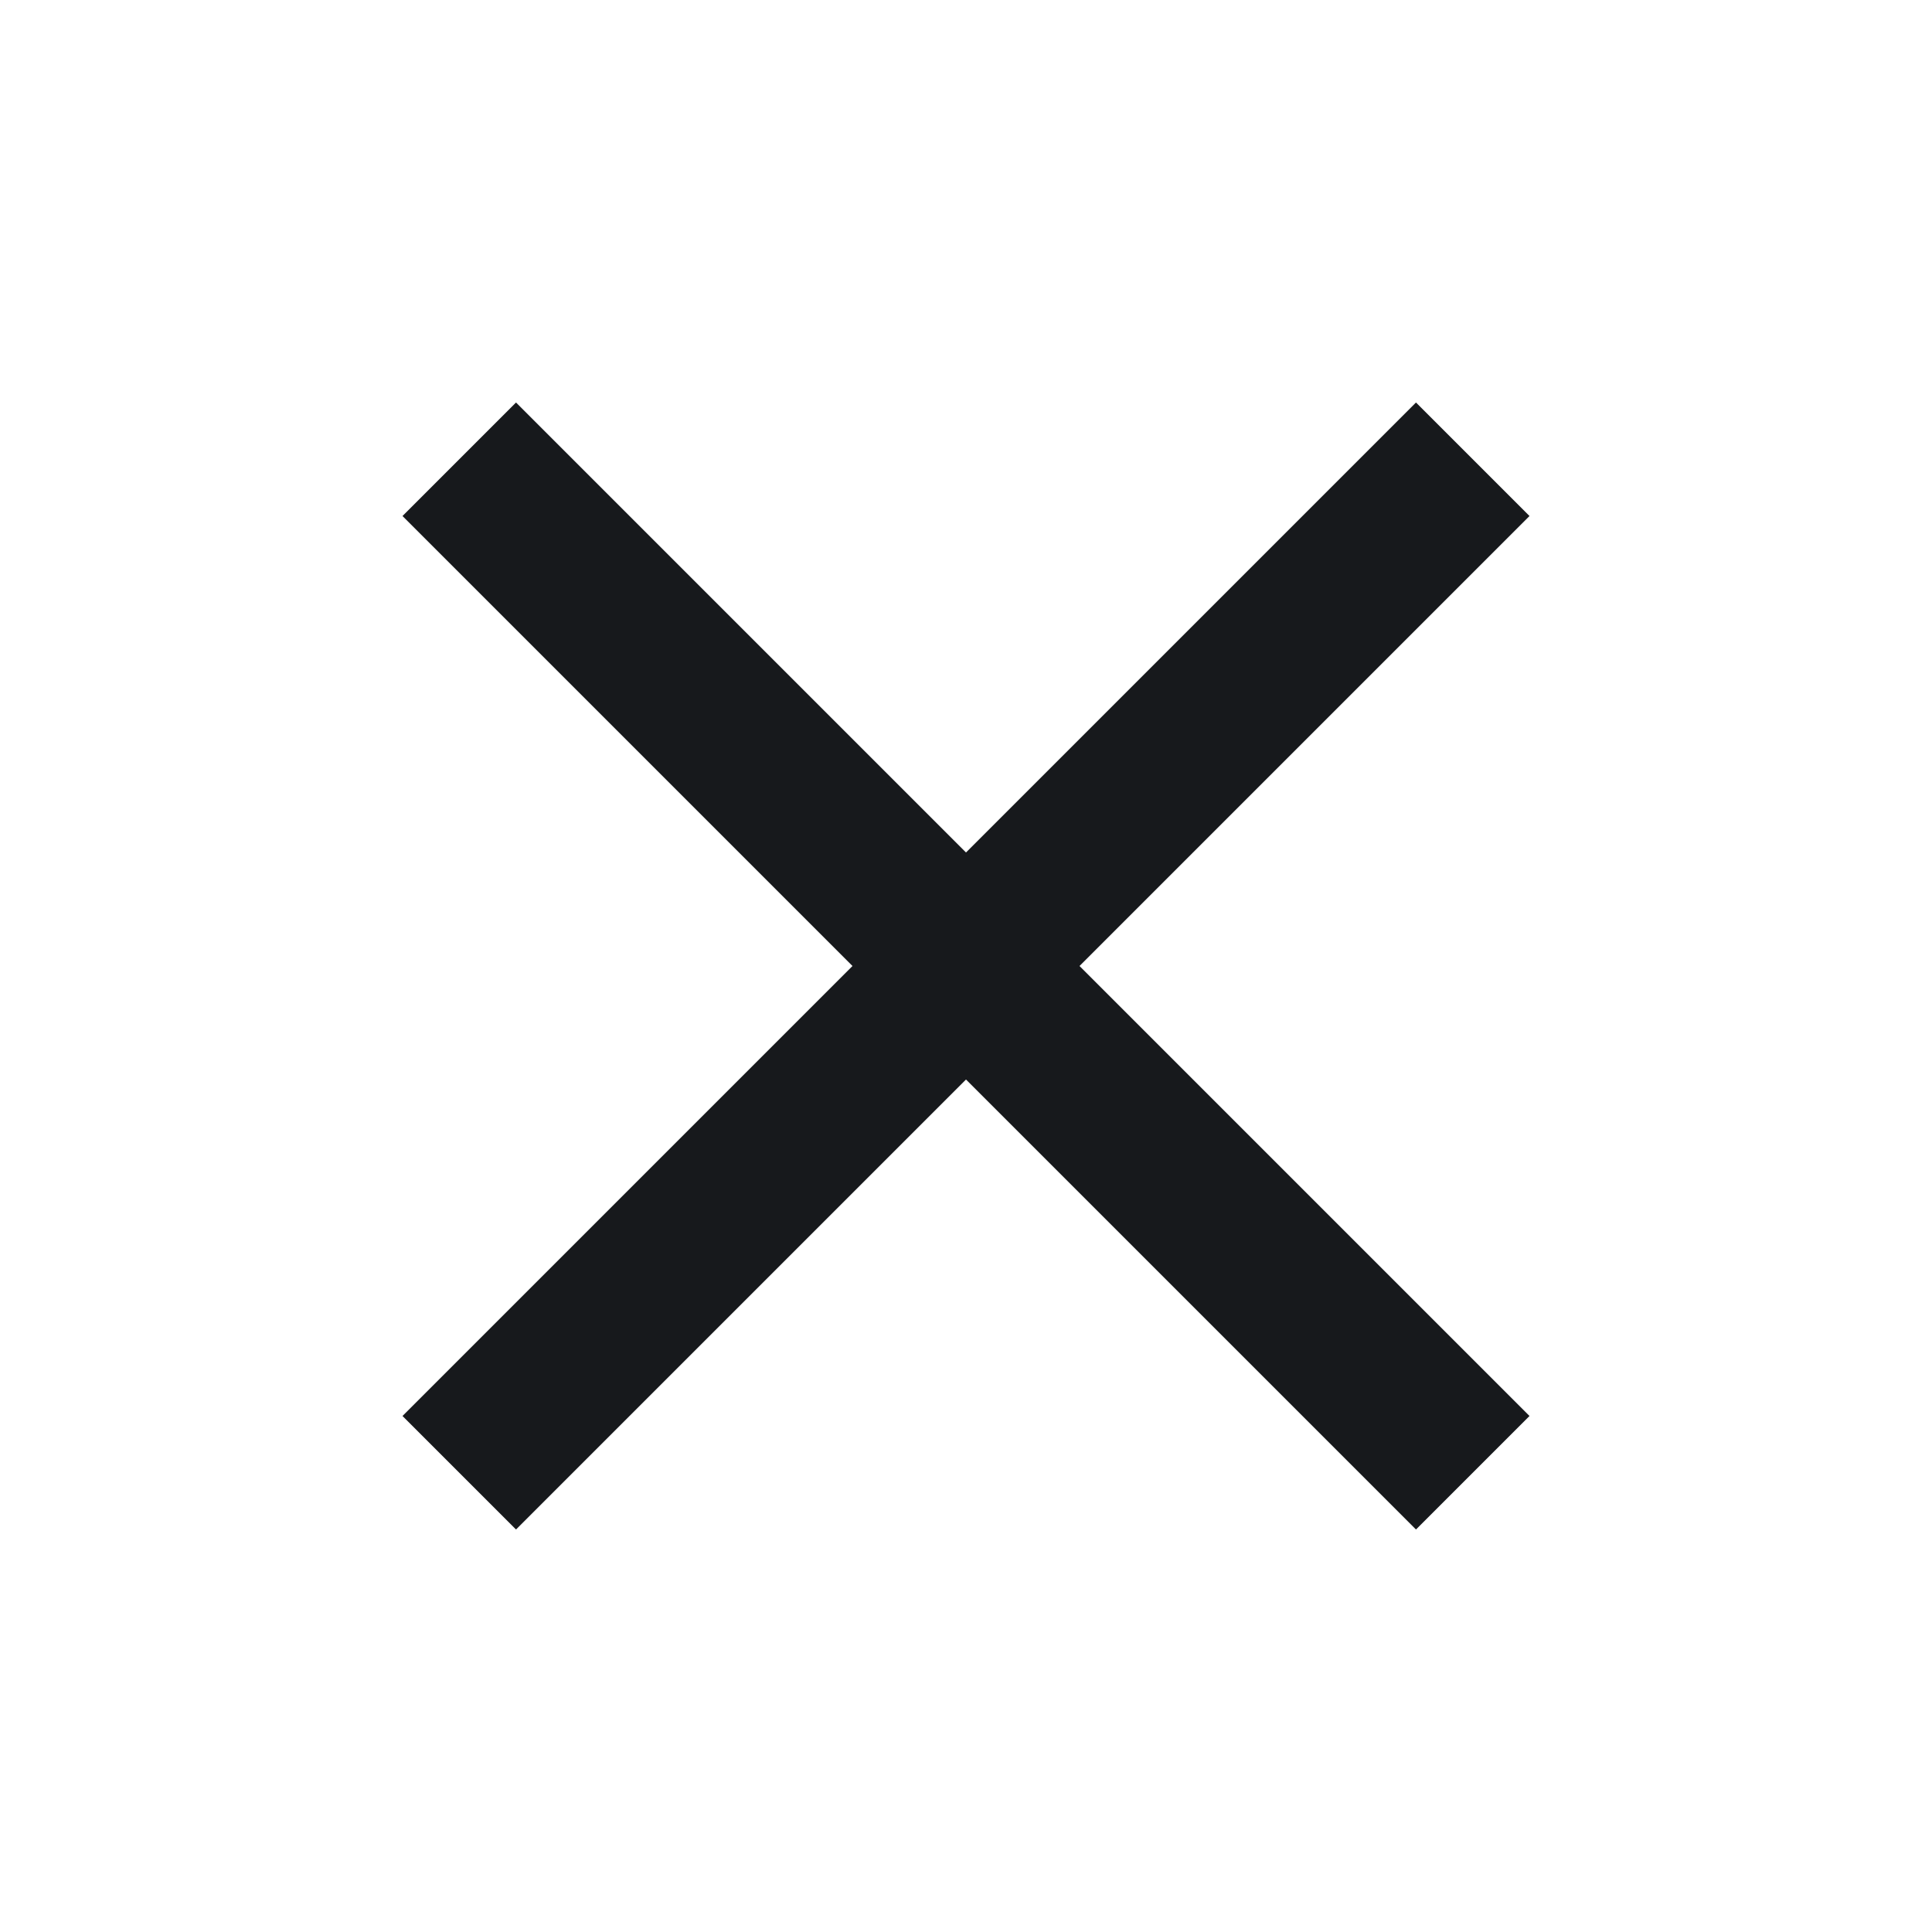
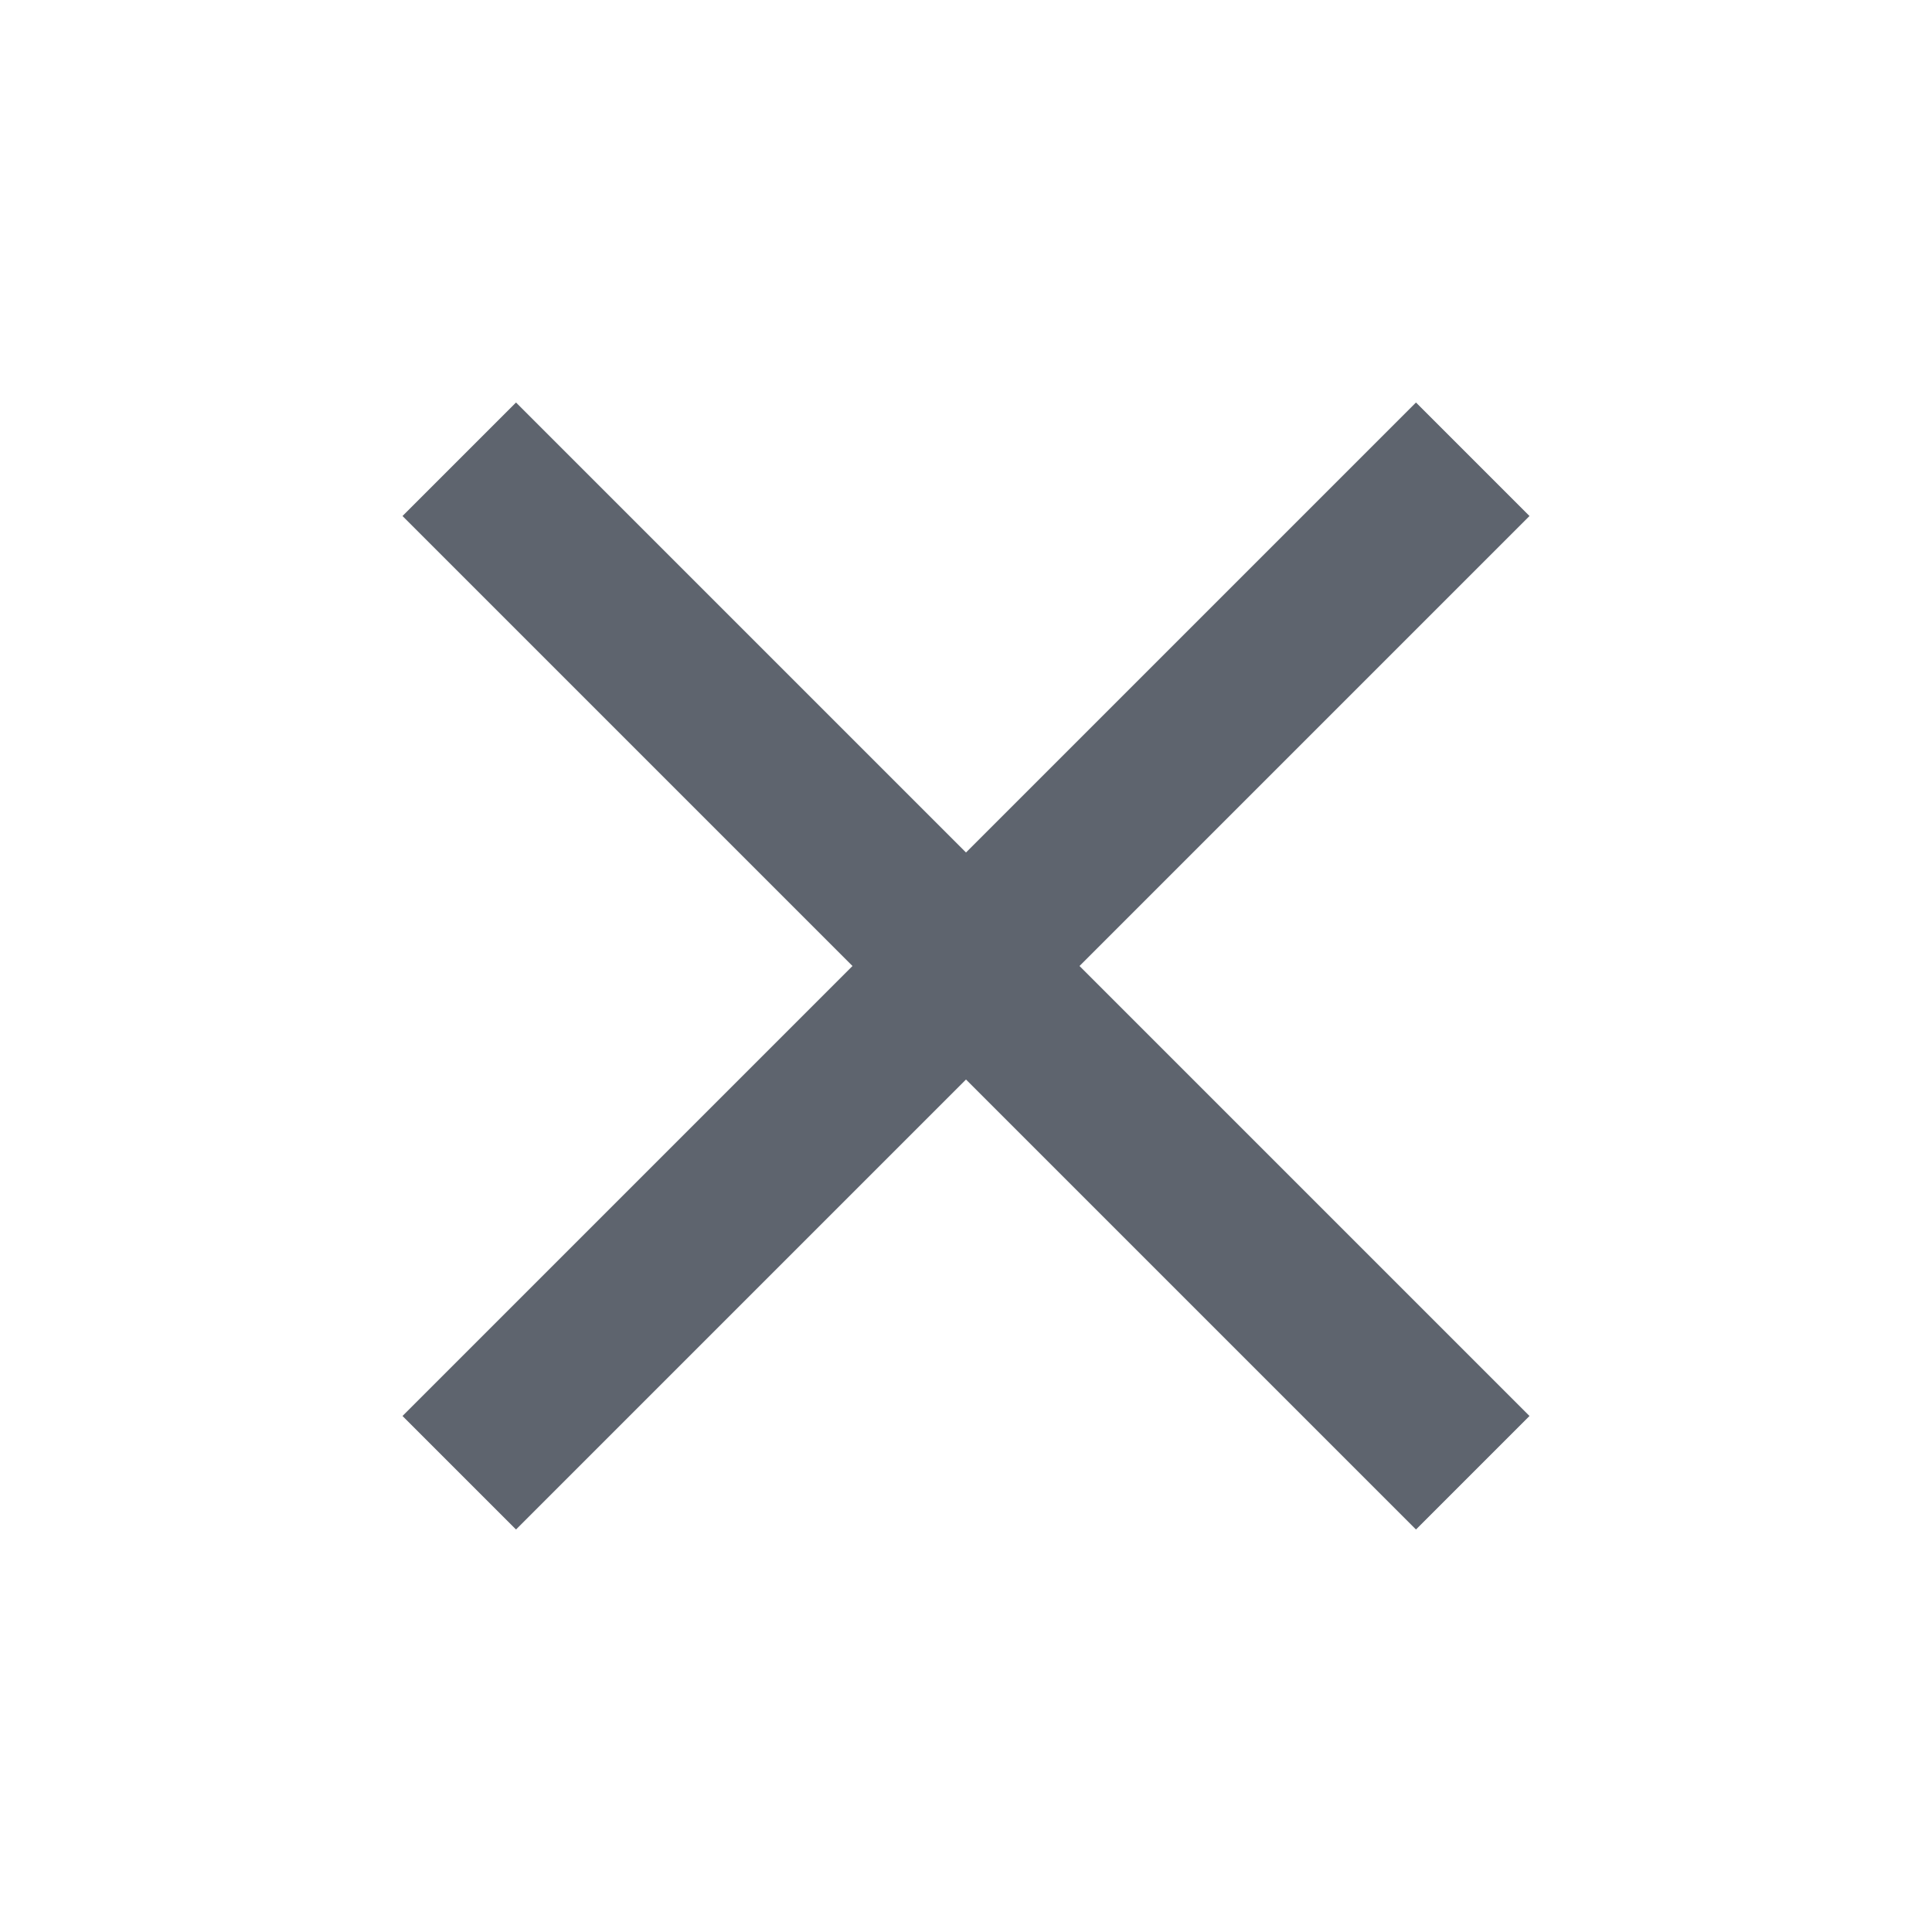
- <svg xmlns="http://www.w3.org/2000/svg" height="24px" viewBox="0 0 24 24" width="24px" fill="#17191c">
+ <svg xmlns="http://www.w3.org/2000/svg" height="24px" viewBox="0 0 24 24" width="24px" fill="#5e646e">
  <path d="M0 0h24v24H0V0z" fill="none" />
  <path d="M19 6.41L17.59 5 12 10.59 6.41 5 5 6.41 10.59 12 5 17.59 6.41 19 12 13.41 17.59 19 19 17.59 13.41 12 19 6.41z" />
</svg>
